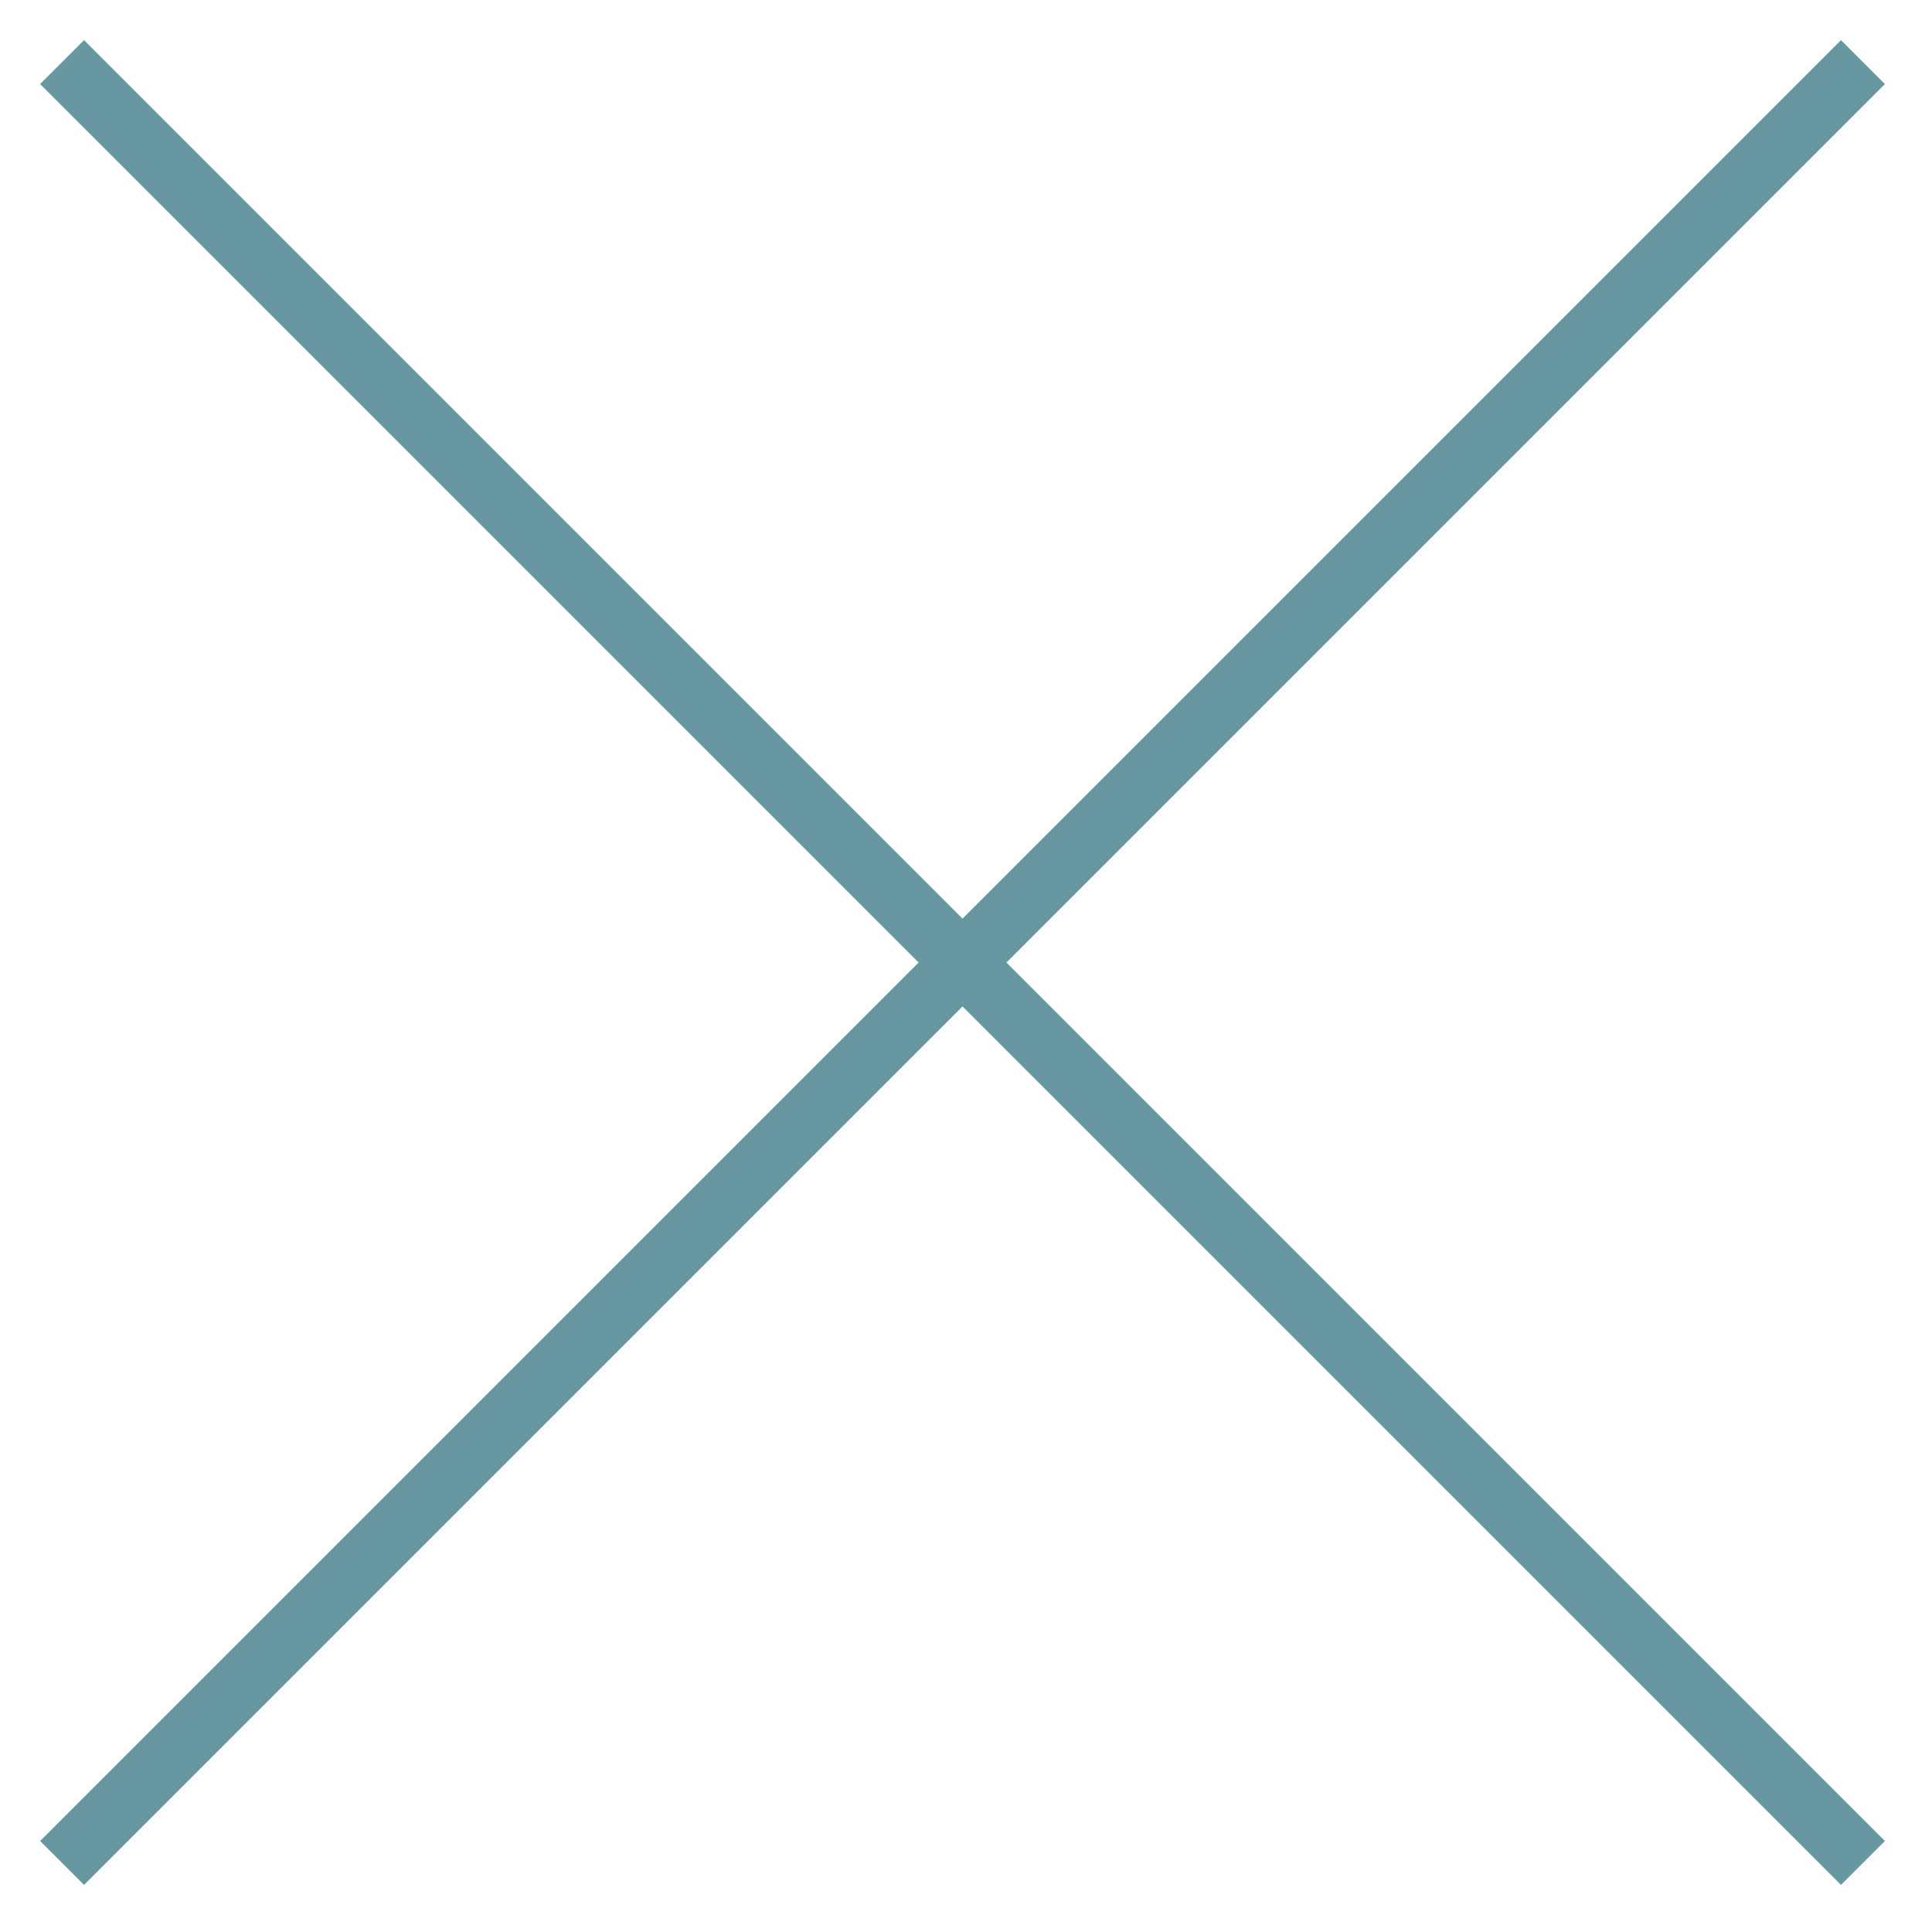
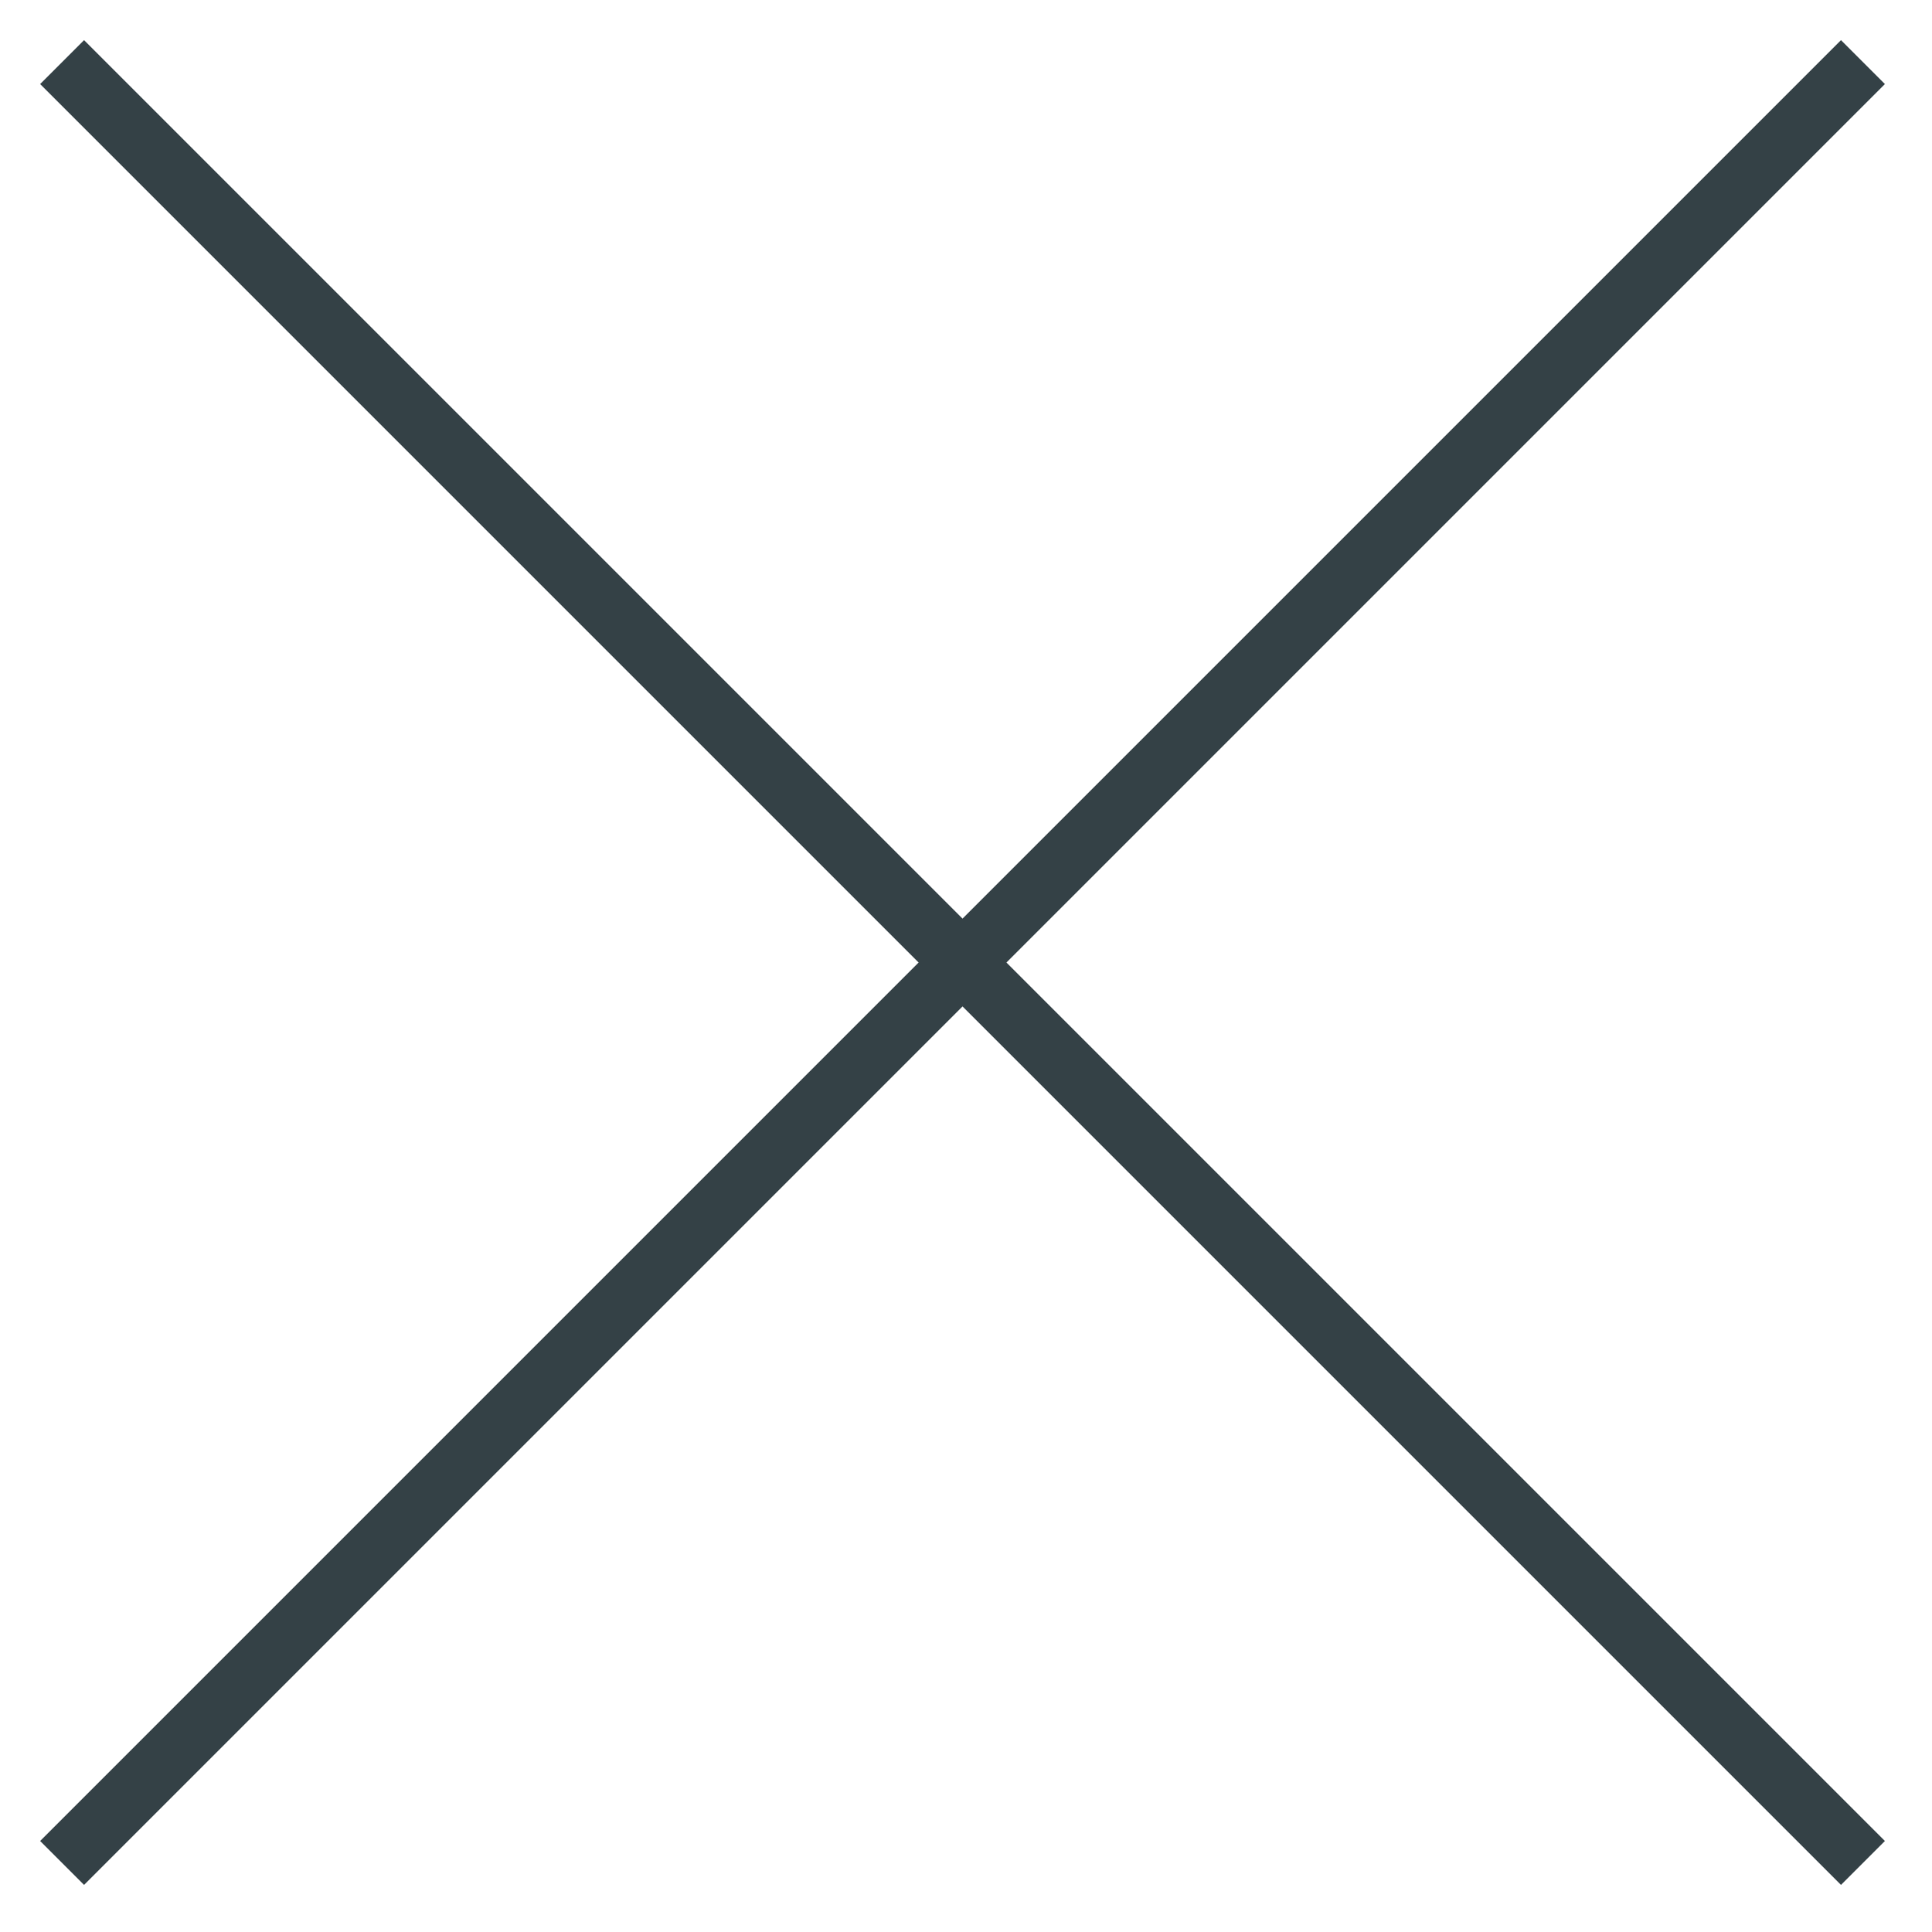
<svg xmlns="http://www.w3.org/2000/svg" version="1.1" id="Capa_1" x="0px" y="0px" viewBox="0 0 31.112 31.112" style="enable-background:new 0 0 31.112 31.112;" xml:space="preserve" width="512px" height="512px">
  <g>
-     <line x1="1" y1="1" x2="30" y2="30" style="stroke:#6797A1;stroke-width:1" />
-     <line x1="30" y1="1" x2="1" y2="30" style="stroke:#6797A1;stroke-width:1" />
+     <line x1="1" y1="1" x2="30" y2="30" style="stroke:#344146;stroke-width:1" />
+     <line x1="30" y1="1" x2="1" y2="30" style="stroke:#344146;stroke-width:1" />
  </g>
</svg>
